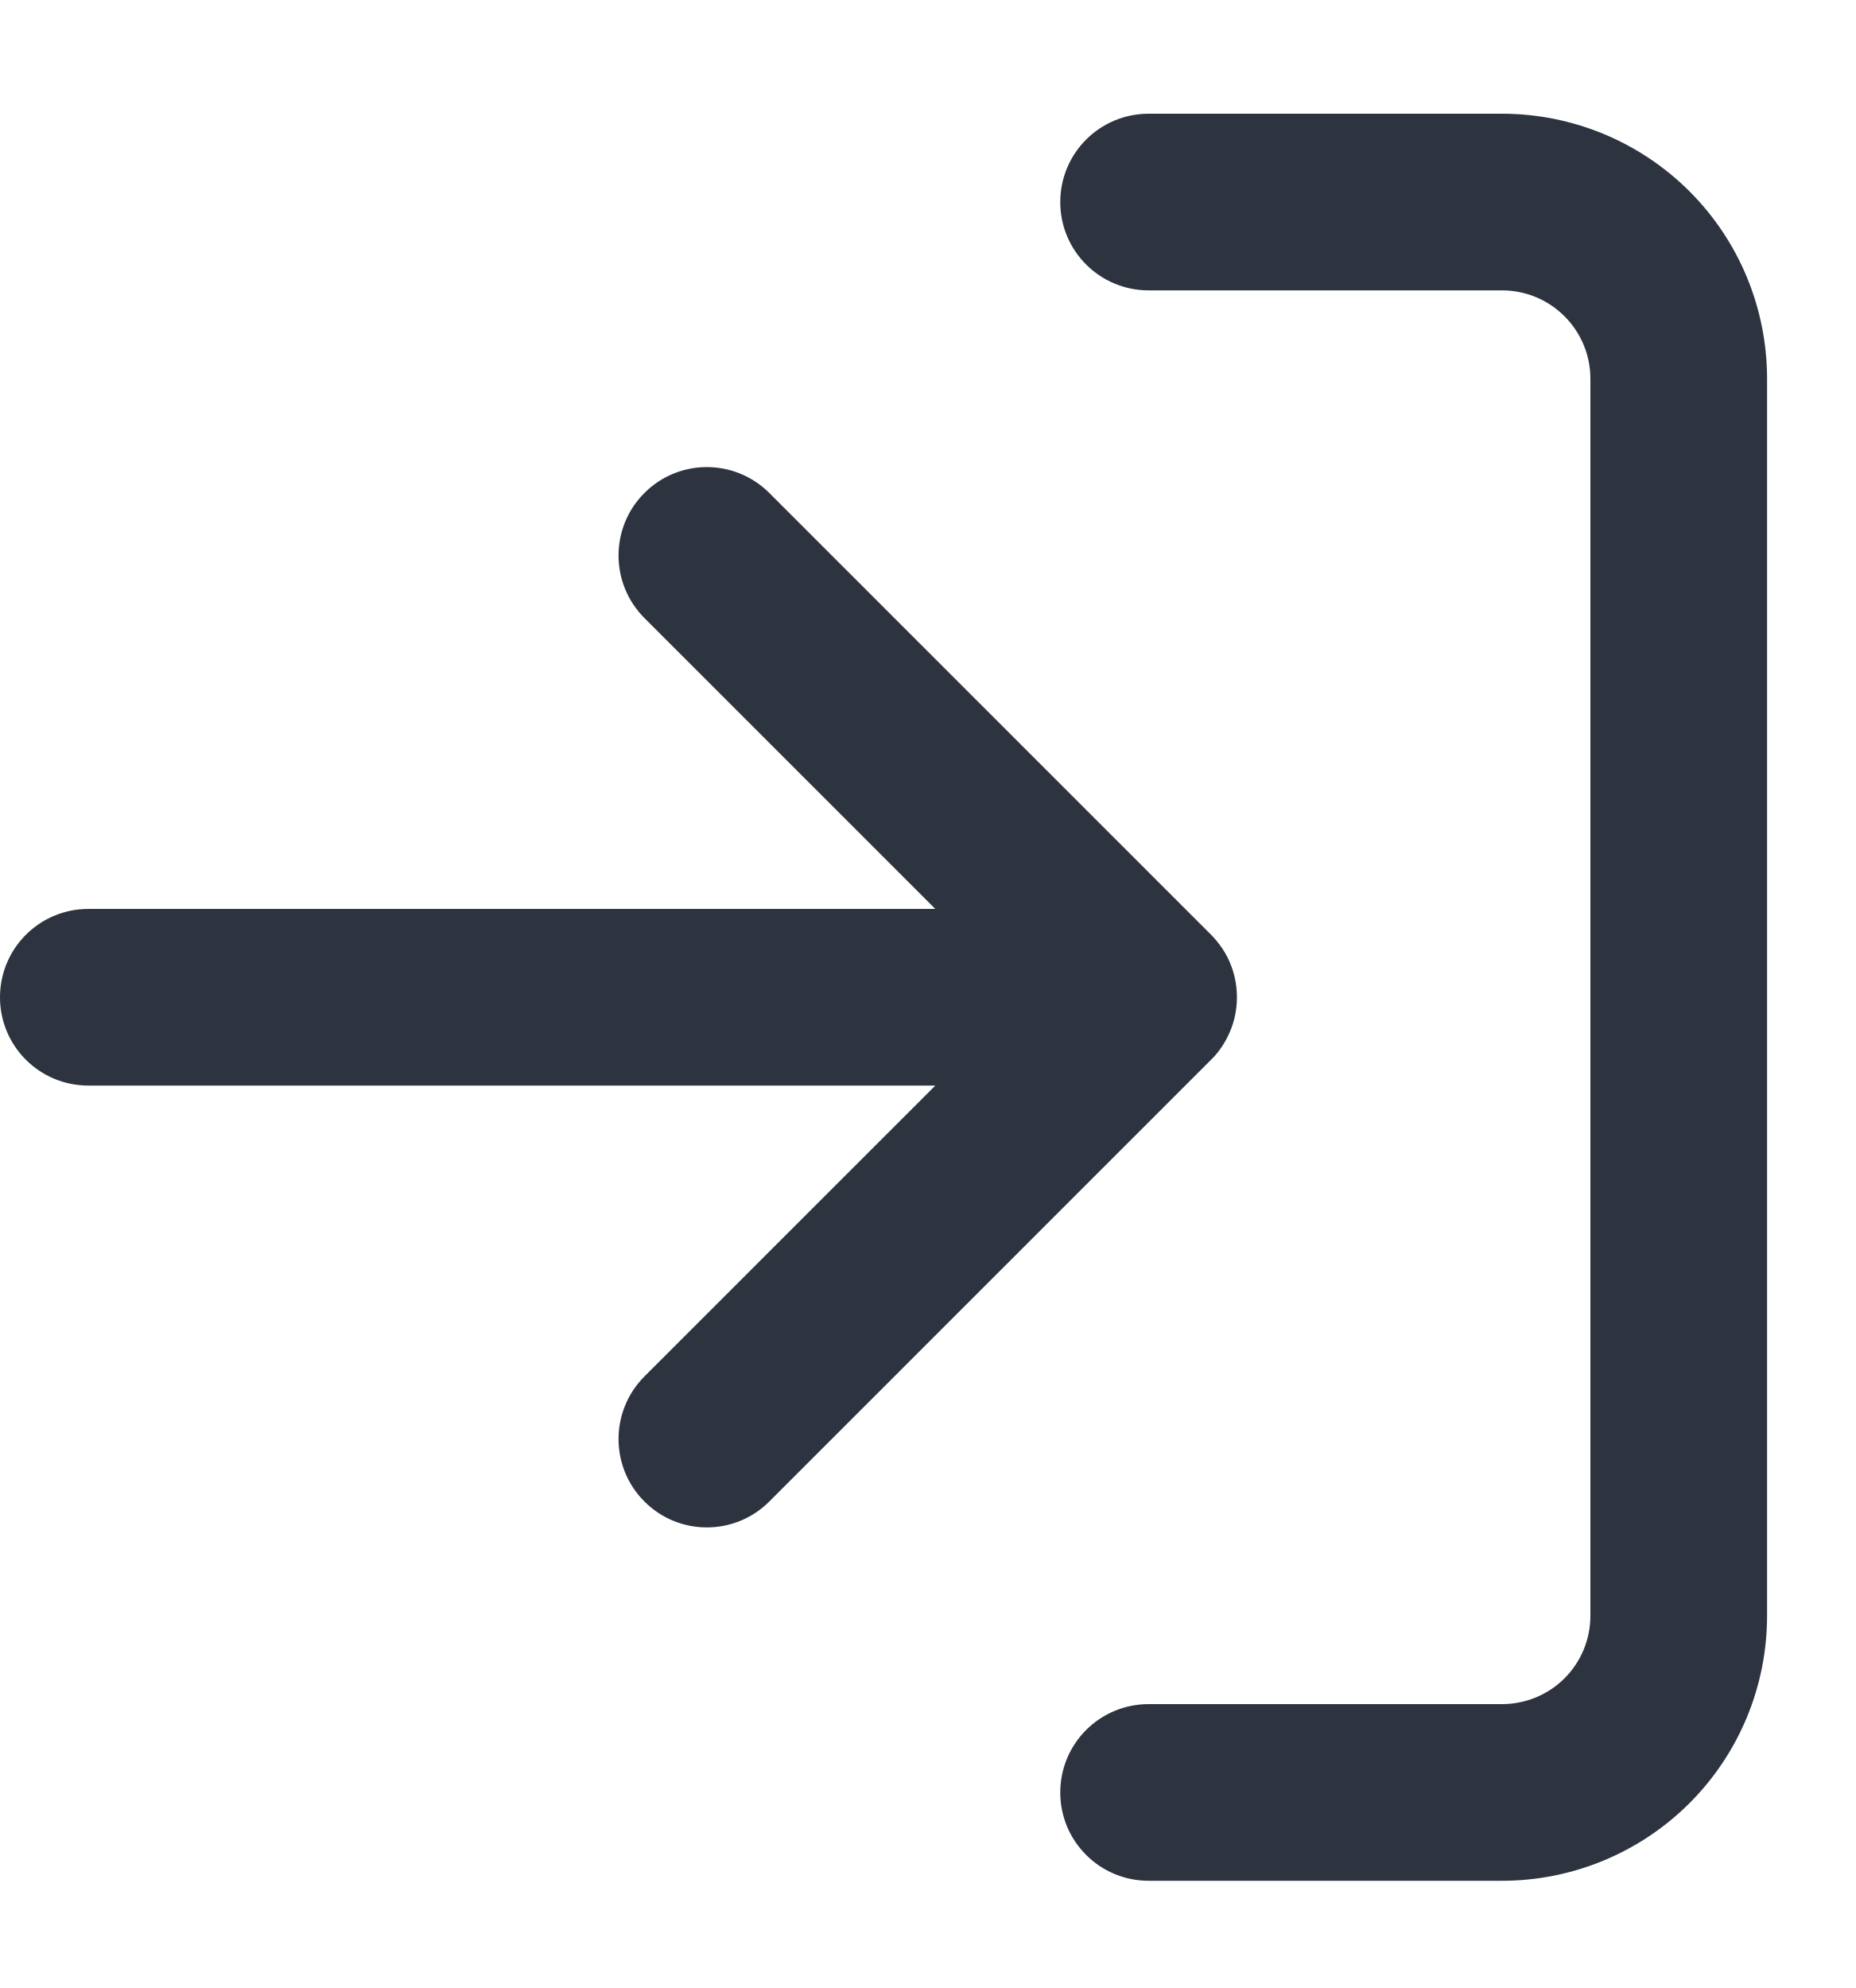
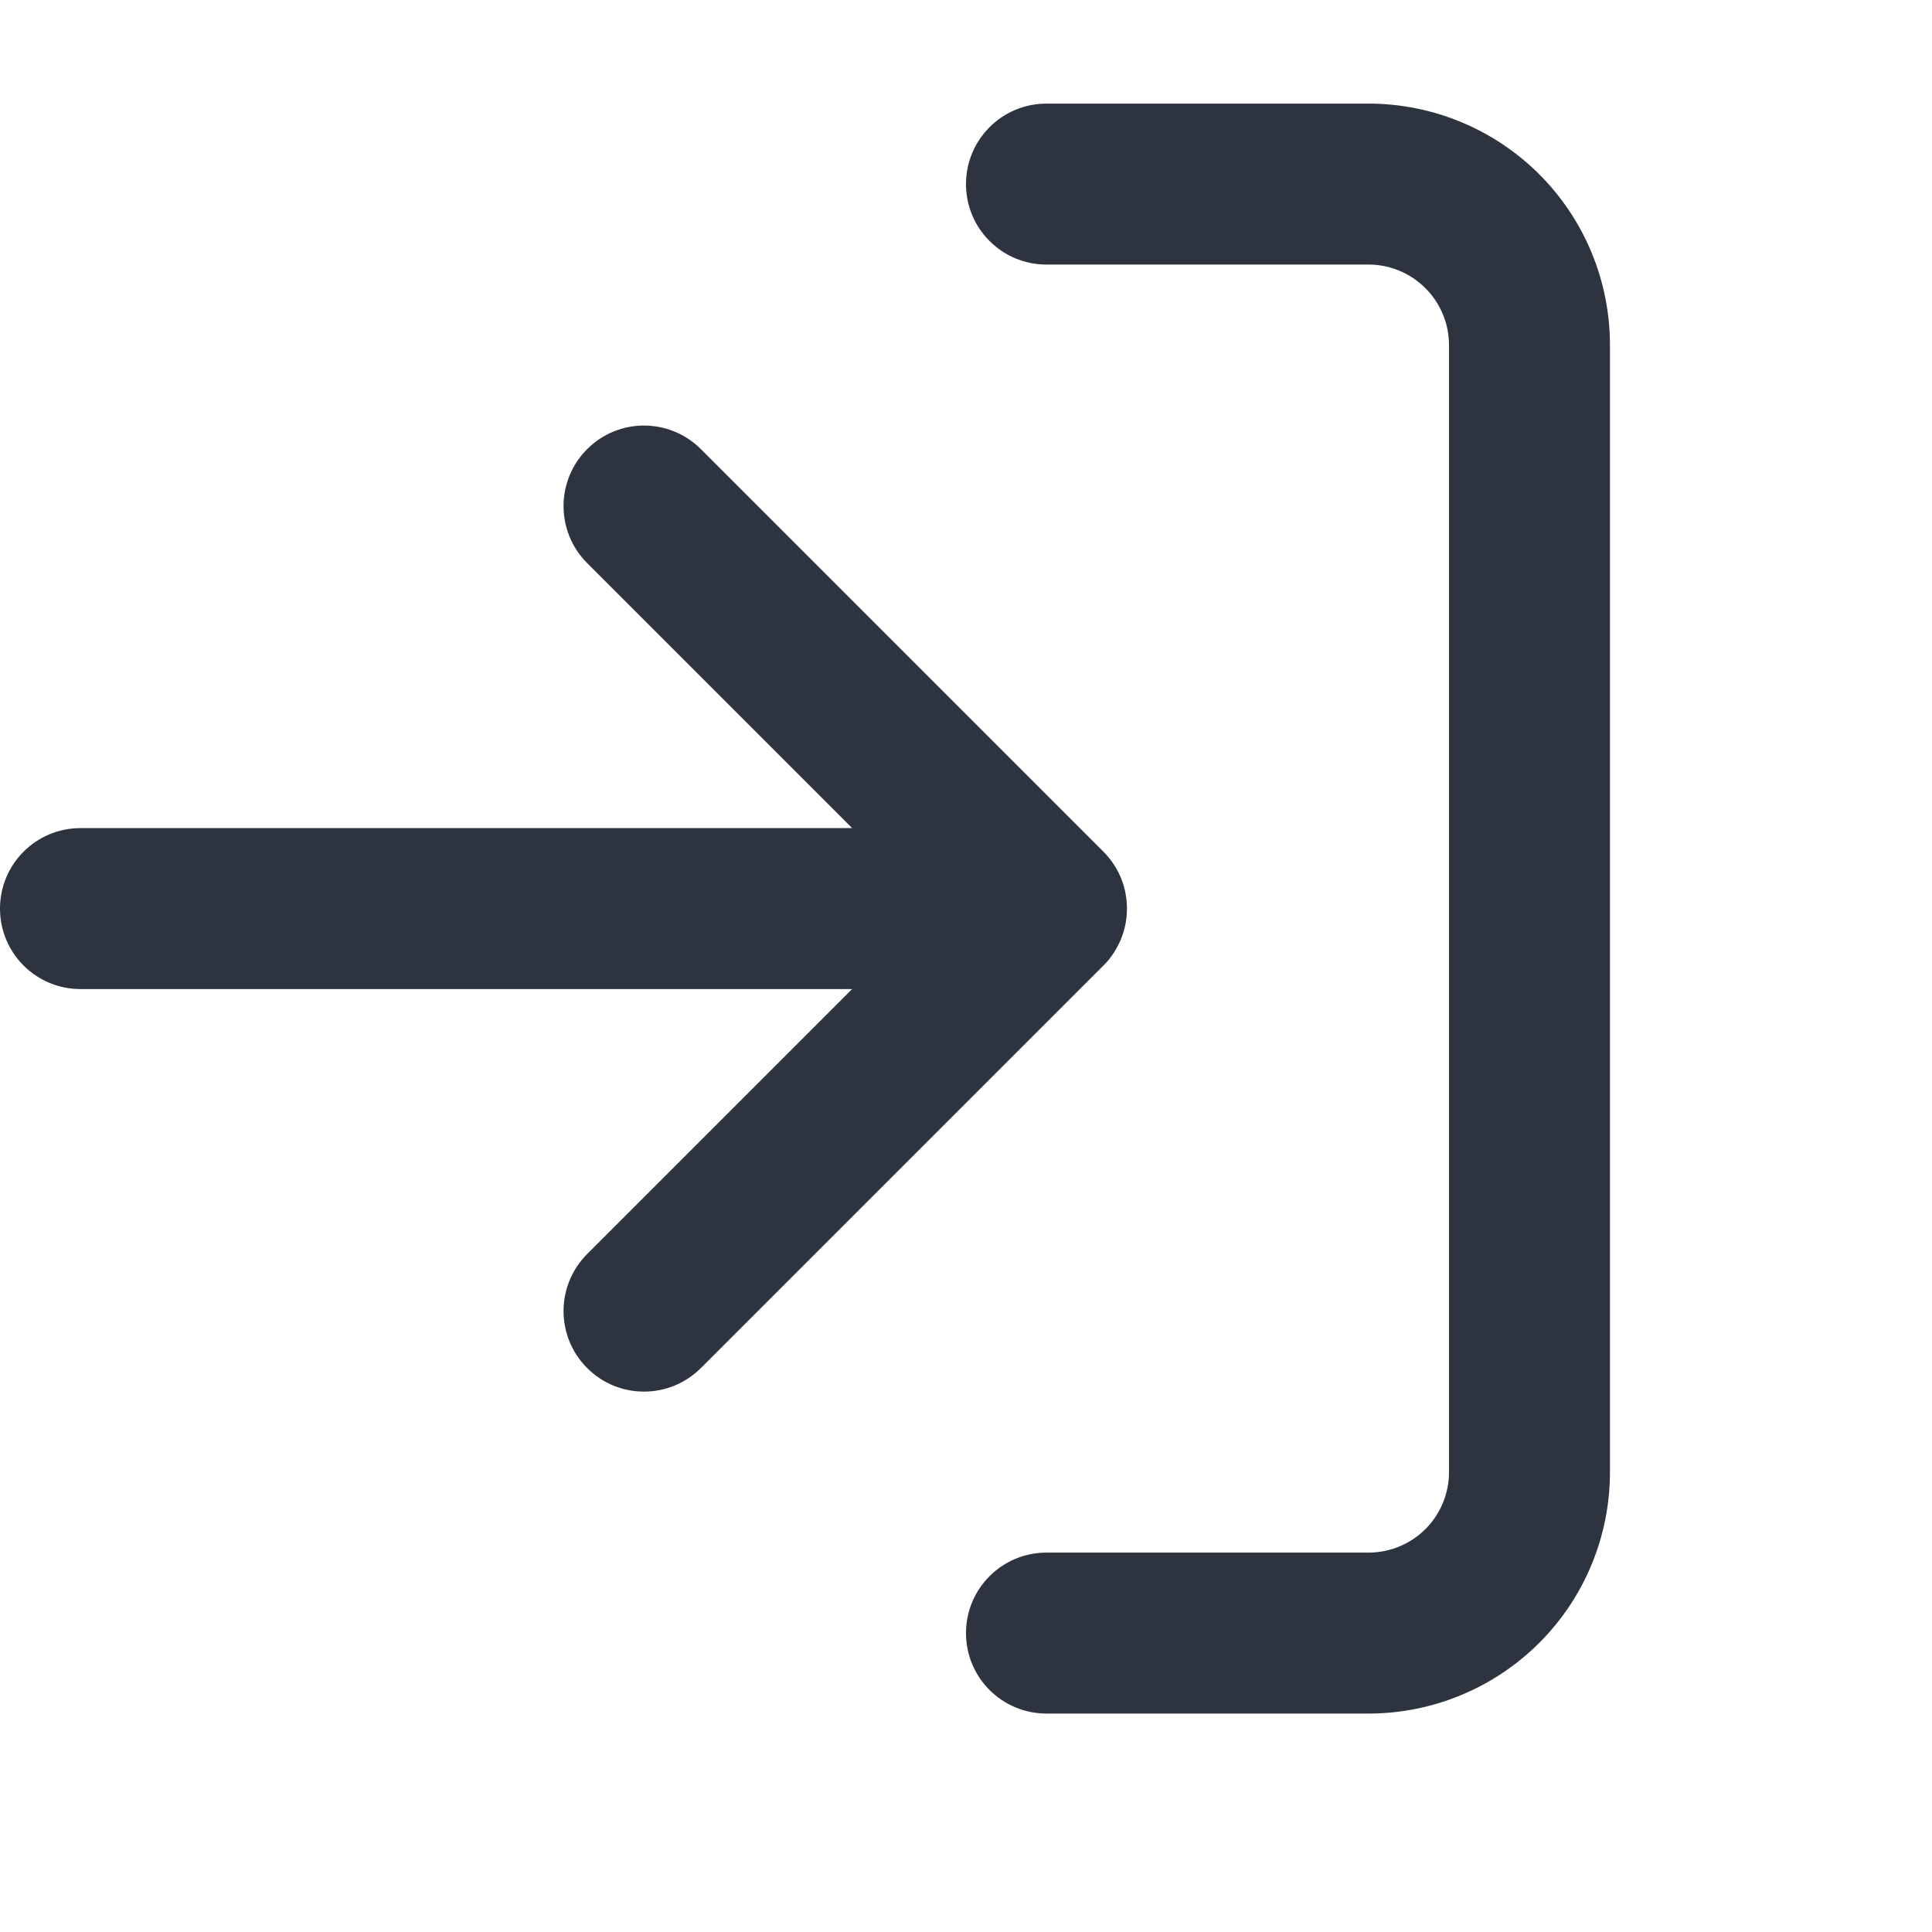
- <svg xmlns="http://www.w3.org/2000/svg" width="14" height="15" viewBox="0 0 14 15" fill="none">
+ <svg xmlns="http://www.w3.org/2000/svg" width="16" height="16" viewBox="0 0 16 16" fill="none">
  <path fill-rule="evenodd" clip-rule="evenodd" d="M8 1.525C8 1.156 8.298 0.858 8.667 0.858H11.333C11.864 0.858 12.373 1.069 12.748 1.444C13.123 1.819 13.333 2.327 13.333 2.858V12.191C13.333 12.722 13.123 13.23 12.748 13.605C12.373 13.98 11.864 14.191 11.333 14.191H8.667C8.298 14.191 8 13.893 8 13.525C8 13.156 8.298 12.858 8.667 12.858H11.333C11.51 12.858 11.68 12.788 11.805 12.663C11.93 12.538 12 12.368 12 12.191V2.858C12 2.681 11.93 2.512 11.805 2.387C11.68 2.261 11.51 2.191 11.333 2.191H8.667C8.298 2.191 8 1.893 8 1.525ZM4.862 3.72C5.122 3.459 5.544 3.459 5.805 3.72L9.134 7.049C9.151 7.066 9.167 7.083 9.182 7.102C9.214 7.141 9.241 7.182 9.263 7.226C9.308 7.316 9.333 7.417 9.333 7.525C9.333 7.633 9.307 7.736 9.261 7.826C9.241 7.866 9.216 7.905 9.188 7.941C9.171 7.962 9.153 7.982 9.134 8L5.805 11.329C5.544 11.59 5.122 11.59 4.862 11.329C4.602 11.069 4.602 10.647 4.862 10.386L7.057 8.191H0.667C0.298 8.191 0 7.893 0 7.525C0 7.156 0.298 6.858 0.667 6.858H7.057L4.862 4.663C4.602 4.402 4.602 3.98 4.862 3.72Z" fill="#2D3440" />
</svg>
